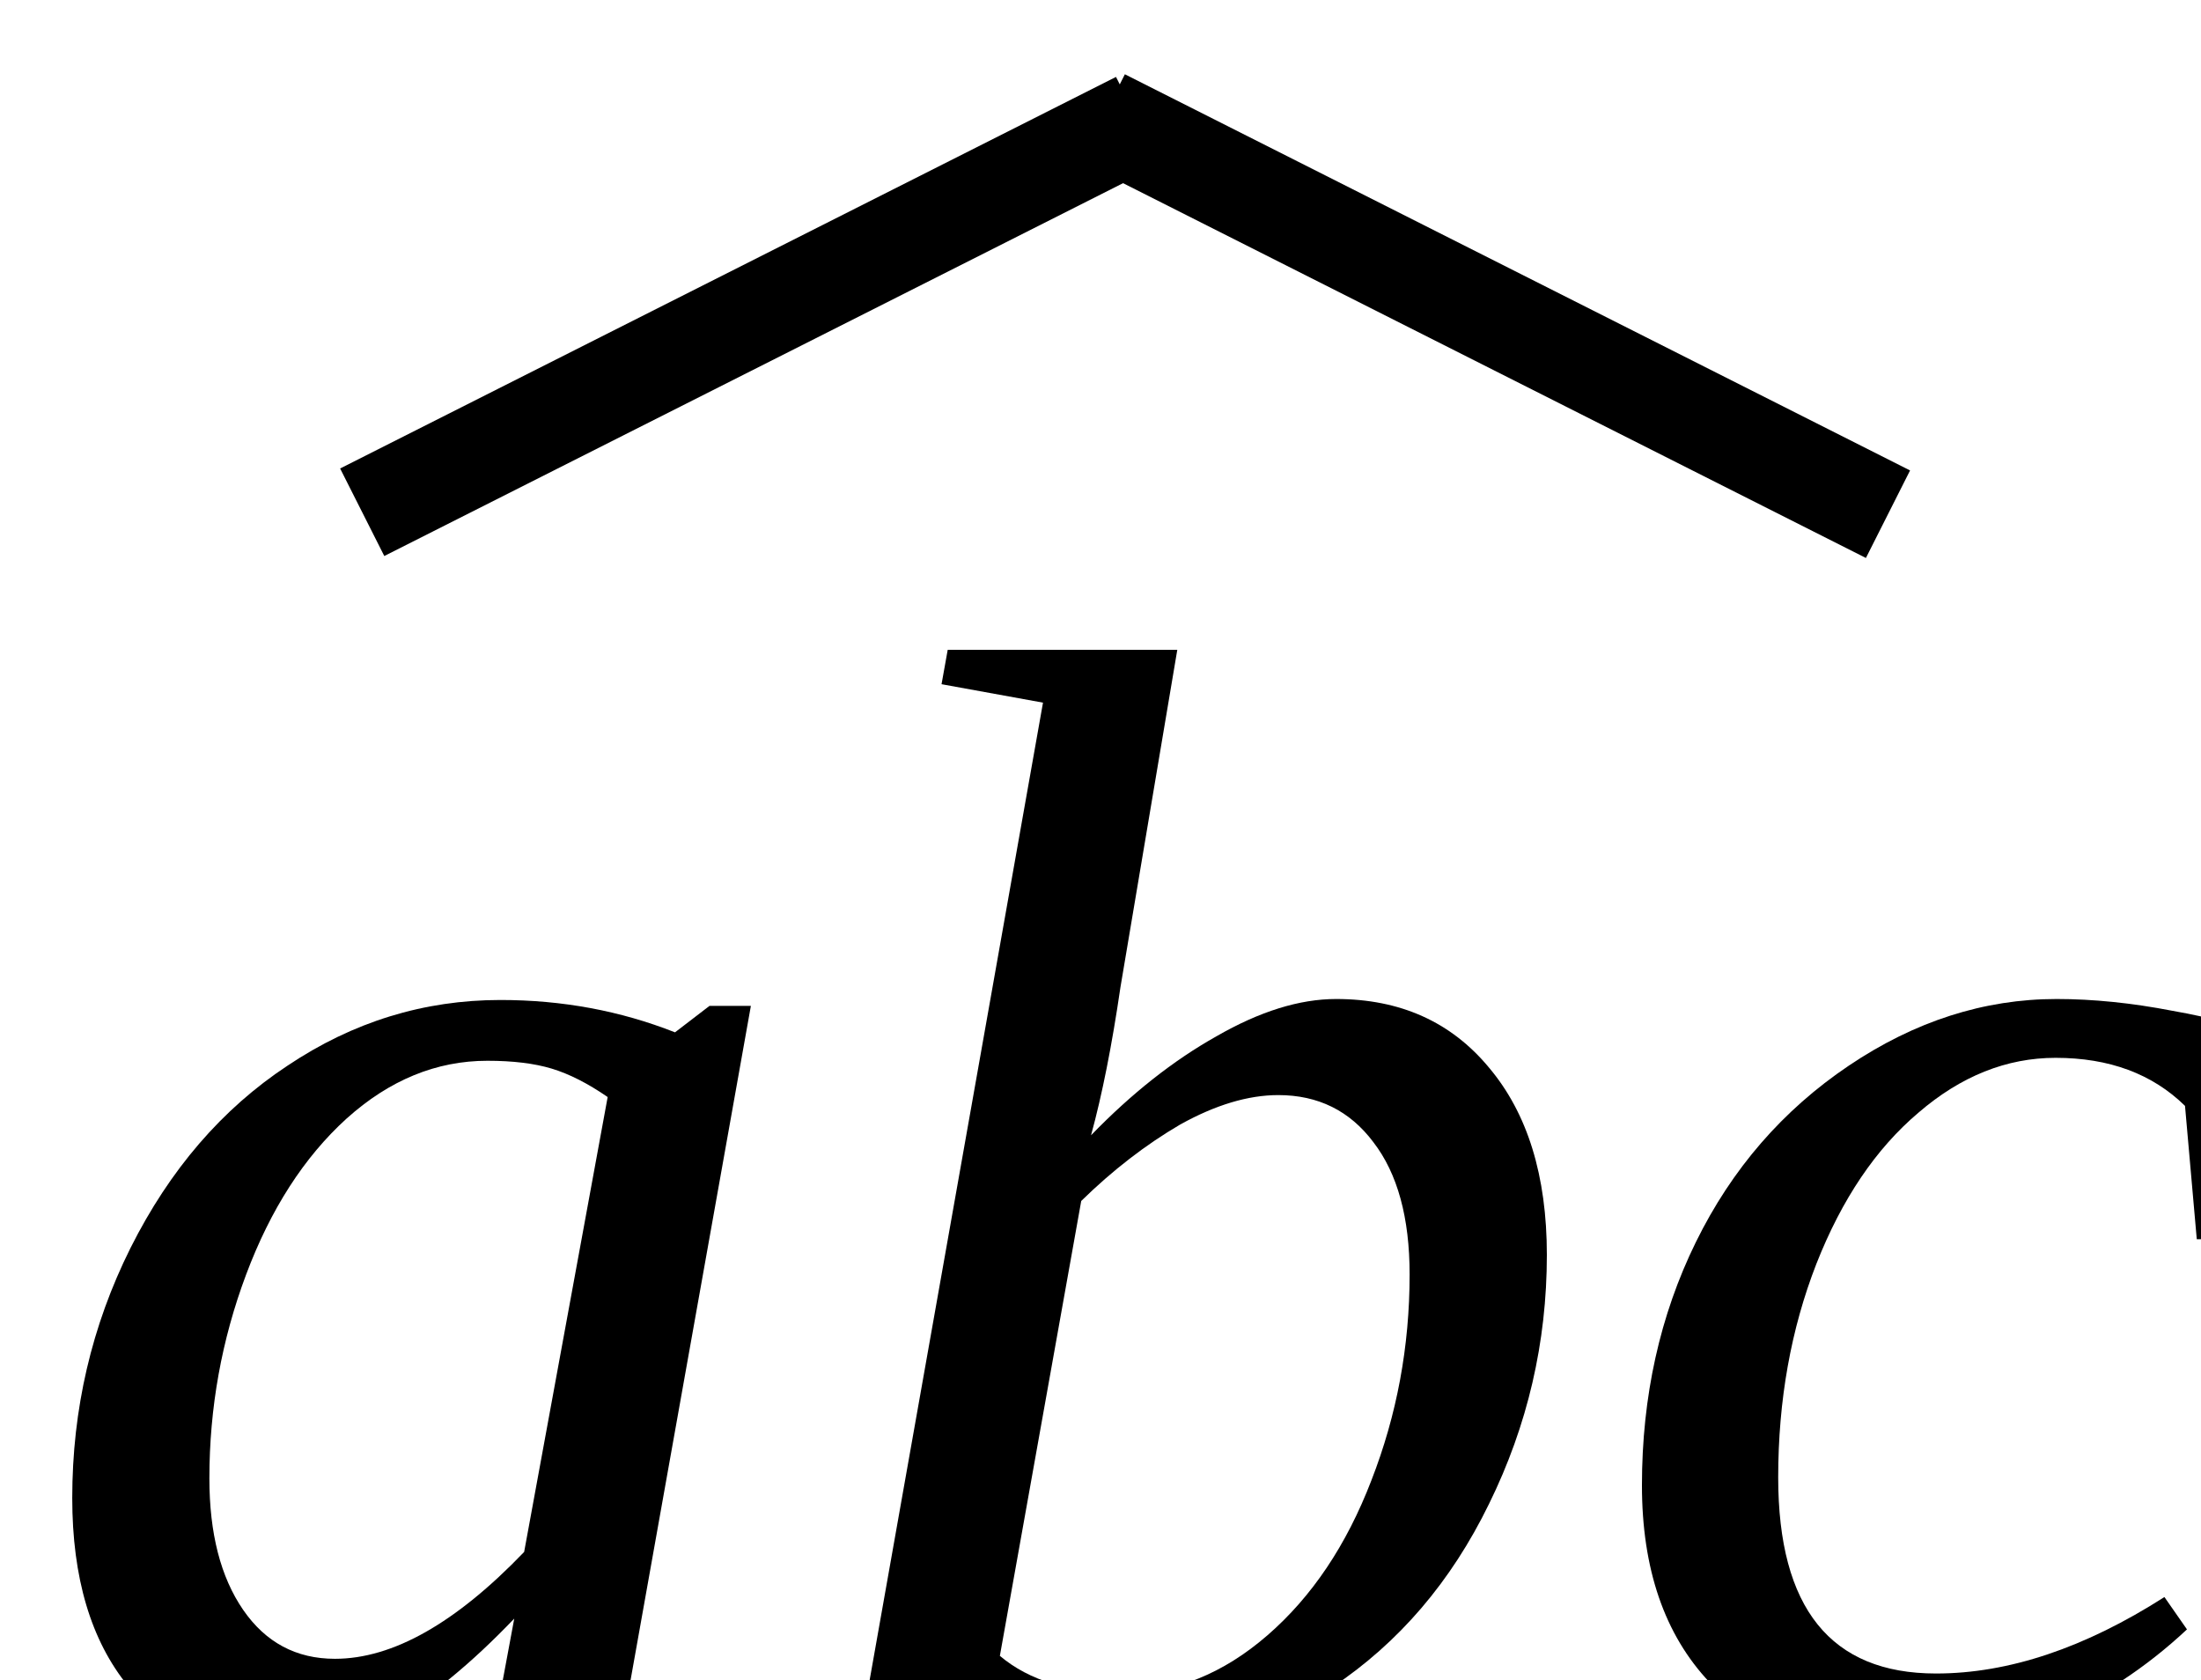
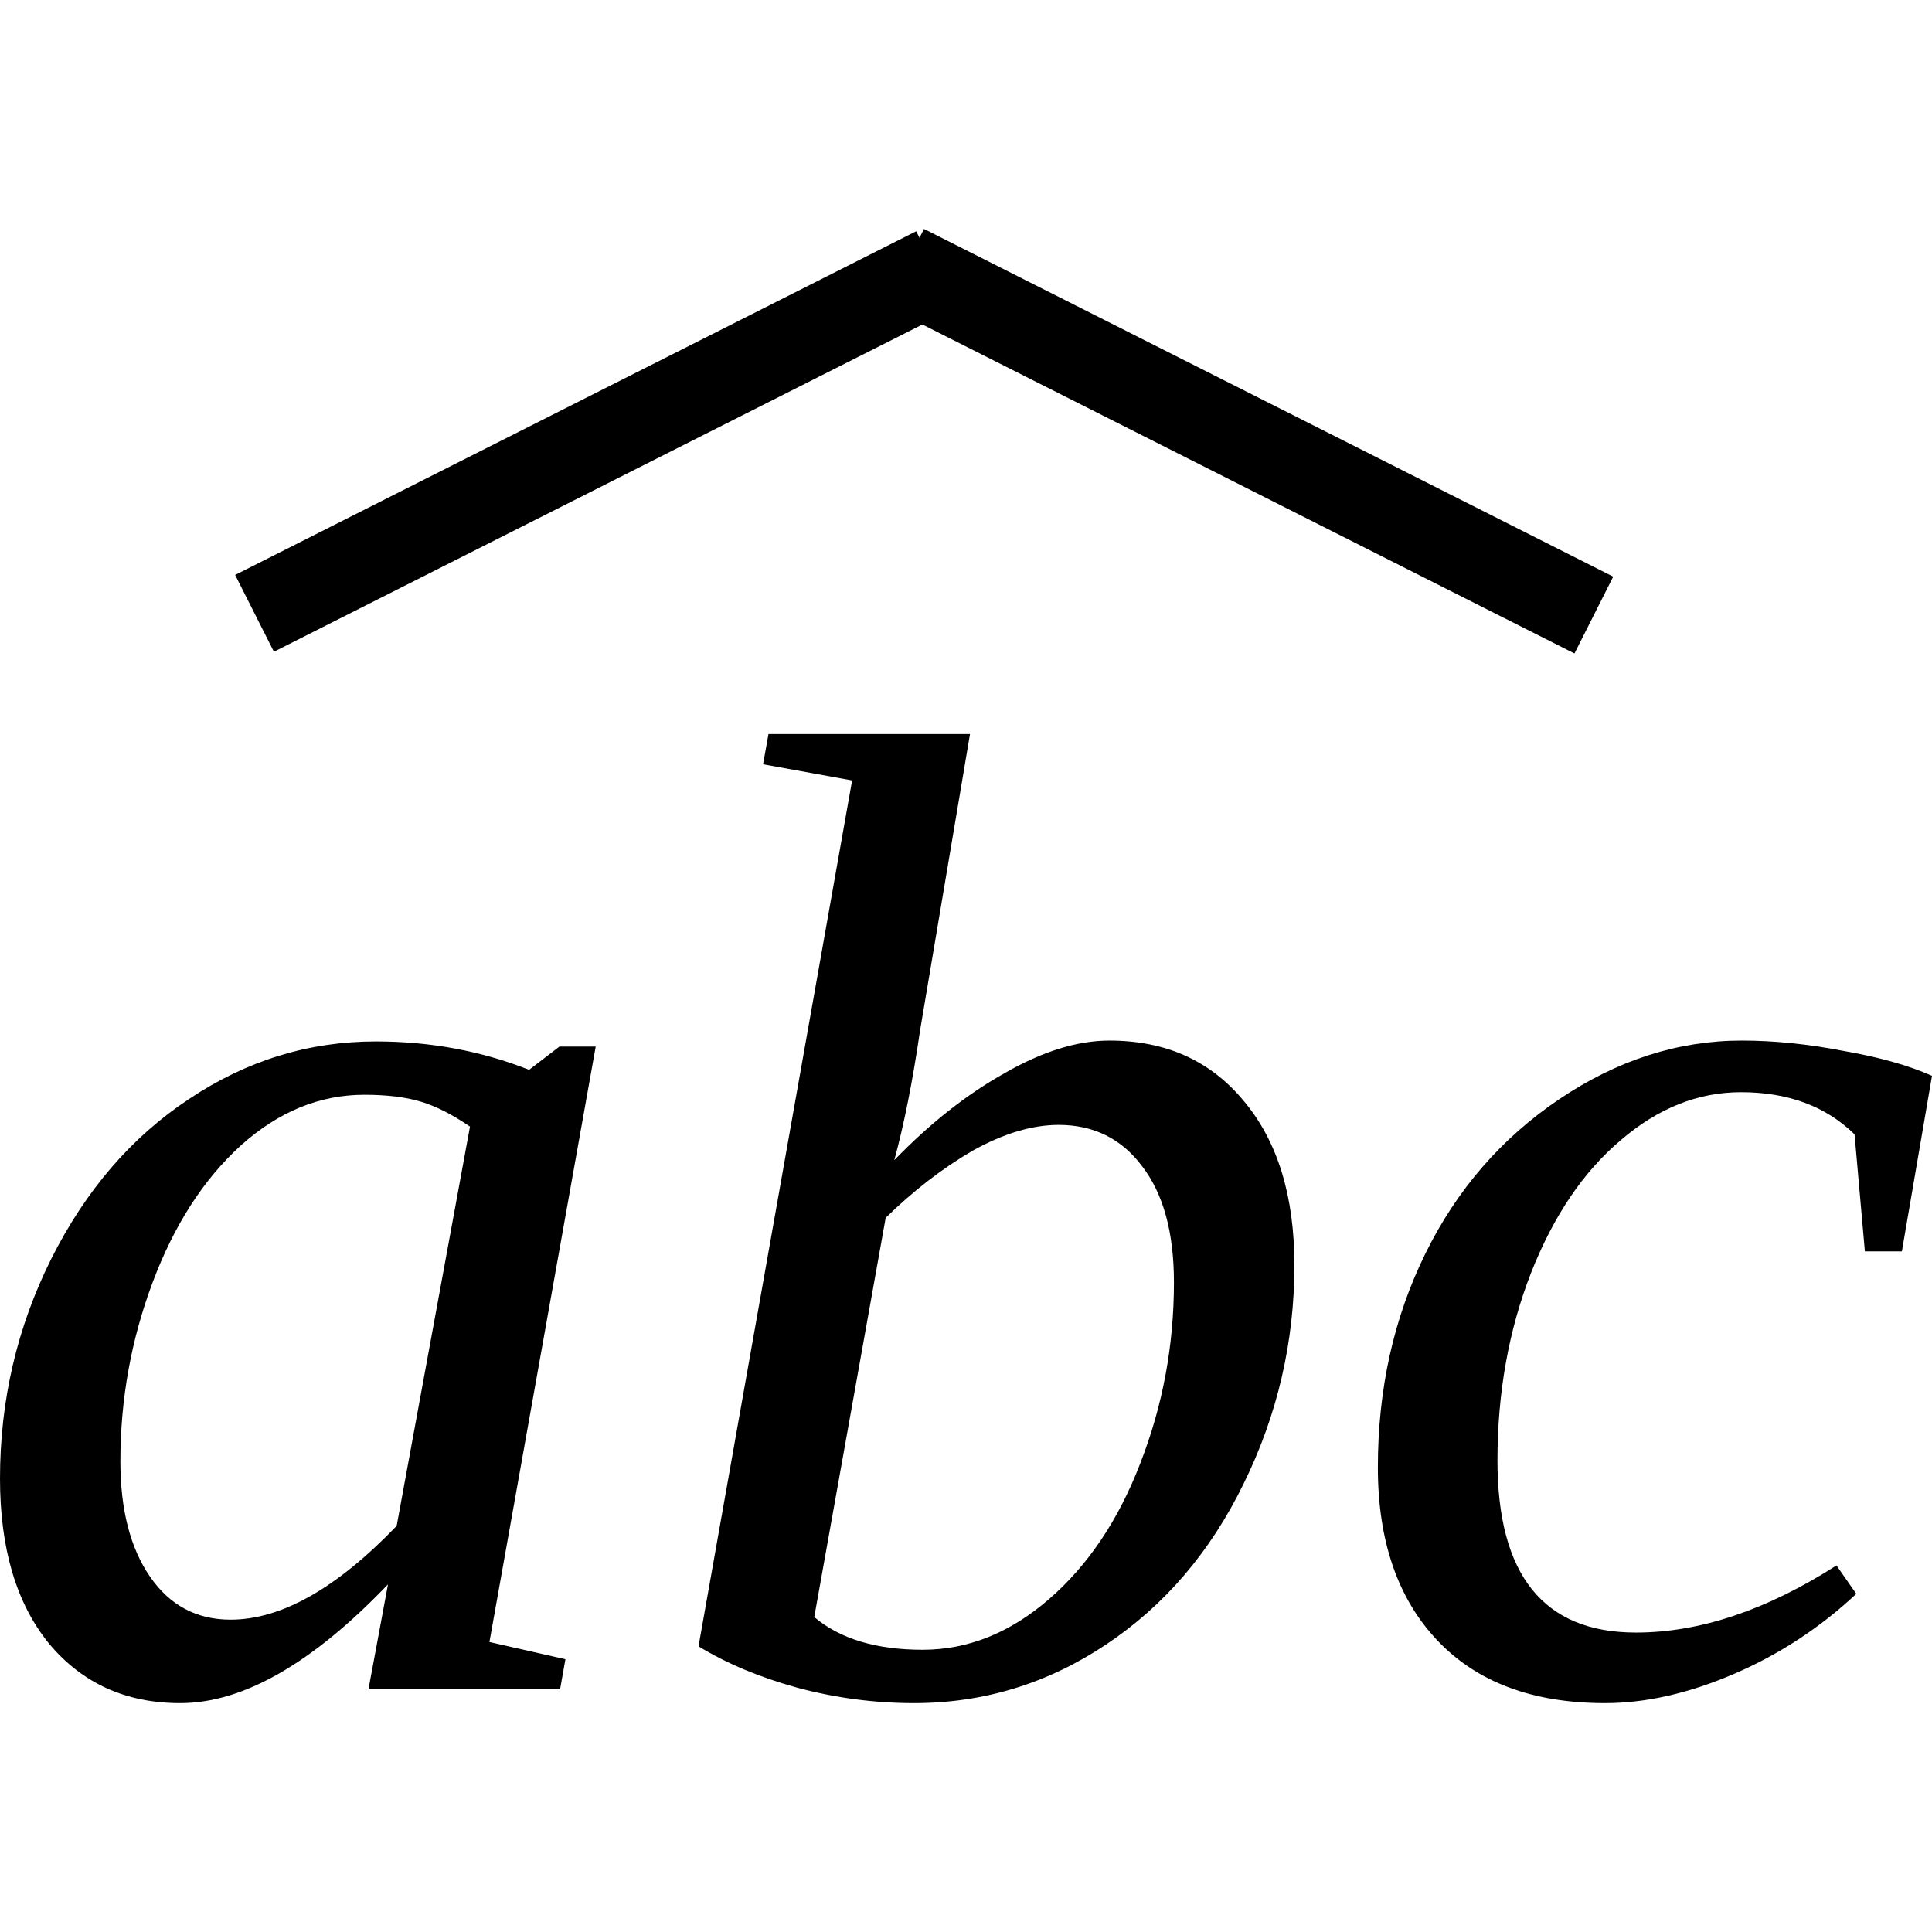
- <svg xmlns="http://www.w3.org/2000/svg" version="1.1">
-   <path d="M 6.425,17.18 7.308,17.38 7.246,17.73 H 5.019 L 5.246,16.51 Q 3.925,17.89 2.831,17.89 1.886,17.89 1.308,17.2 0.737,16.5 0.737,15.28 0.737,13.92 1.331,12.73 1.933,11.53 2.933,10.87 3.933,10.2 5.105,10.2 6.05,10.2 6.886,10.53 L 7.238,10.26 H 7.66 Z M 6.199,11.19 Q 5.894,10.98 5.628,10.9 5.363,10.82 4.972,10.82 4.191,10.82 3.535,11.41 2.886,12 2.511,13 2.136,14 2.136,15.08 2.136,15.92 2.48,16.42 2.824,16.92 3.417,16.92 4.3,16.92 5.347,15.83 Z" />
-   <path d="M 10.64,7.167 9.605,6.979 9.668,6.628 H 12.01 L 11.43,10.07 Q 11.3,10.96 11.13,11.58 11.75,10.94 12.41,10.57 13.07,10.19 13.63,10.19 14.61,10.19 15.19,10.89 15.78,11.59 15.78,12.8 15.78,14.14 15.19,15.34 14.61,16.53 13.59,17.21 12.57,17.89 11.36,17.89 10.67,17.89 10,17.71 9.347,17.53 8.855,17.23 Z M 10.2,16.89 Q 10.65,17.27 11.46,17.27 12.25,17.27 12.93,16.68 13.61,16.09 13.99,15.1 14.38,14.1 14.38,13 14.38,12.13 14.01,11.65 13.65,11.17 13.04,11.17 12.58,11.17 12.04,11.47 11.51,11.78 11.03,12.25 Z" />
-   <path d="M 22.31,16.62 Q 21.68,17.21 20.89,17.55 20.1,17.89 19.39,17.89 18.13,17.89 17.44,17.16 16.75,16.43 16.75,15.15 16.75,13.79 17.3,12.67 17.85,11.55 18.86,10.87 19.87,10.19 20.98,10.19 21.54,10.19 22.16,10.31 22.79,10.42 23.19,10.6 L 22.84,12.64 H 22.41 L 22.29,11.28 Q 21.79,10.79 20.97,10.79 20.22,10.79 19.57,11.35 18.92,11.9 18.53,12.89 18.14,13.89 18.14,15.07 18.14,17.07 19.75,17.07 20.86,17.07 22.08,16.29 Z" />
-   <path style="stroke:#000000;stroke-width:1px;" d="M 3.695,5.225 11.61,1.231" />
-   <path style="stroke:#000000;stroke-width:1px;" d="M 11.25,1.204 19.26,5.245" />
+ <svg xmlns="http://www.w3.org/2000/svg" version="1.1" id="svg12" width="22.453" height="22.453">
+   <defs id="defs16" />
+   <path d="m 5.688,19.083 0.883,0.2 -0.062,0.35 h -2.227 l 0.227,-1.22 q -1.321,1.38 -2.415,1.38 -0.945,0 -1.523,-0.69 -0.571,-0.7 -0.571,-1.92 0,-1.36 0.594,-2.55 0.602,-1.2 1.602,-1.86 1,-0.67 2.172,-0.67 0.945,0 1.781,0.33 l 0.352,-0.27 h 0.422 z m -0.226,-5.99 q -0.305,-0.21 -0.571,-0.29 -0.265,-0.08 -0.656,-0.08 -0.781,0 -1.437,0.59 -0.649,0.59 -1.024,1.59 -0.375,1 -0.375,2.08 0,0.84 0.344,1.34 0.344,0.5 0.937,0.5 0.883,0 1.93,-1.09 z" id="path2" />
+   <path d="m 9.903,9.07 -1.035,-0.188 0.063,-0.351 H 11.273 l -0.58,3.442 q -0.13,0.89 -0.3,1.51 0.62,-0.64 1.28,-1.01 0.66,-0.38 1.22,-0.38 0.98,0 1.56,0.7 0.59,0.7 0.59,1.91 0,1.34 -0.59,2.54 -0.58,1.19 -1.6,1.87 -1.02,0.68 -2.23,0.68 -0.69,0 -1.36,-0.18 -0.653,-0.18 -1.145,-0.48 z m -0.44,9.723 q 0.45,0.38 1.26,0.38 0.79,0 1.47,-0.59 0.68,-0.59 1.06,-1.58 0.39,-1 0.39,-2.1 0,-0.87 -0.37,-1.35 -0.36,-0.48 -0.97,-0.48 -0.46,0 -1,0.3 -0.53,0.31 -1.01,0.78 z" id="path4" />
+   <path d="m 21.573,18.523 q -0.63,0.59 -1.42,0.93 -0.79,0.34 -1.5,0.34 -1.26,0 -1.95,-0.73 -0.69,-0.73 -0.69,-2.01 0,-1.36 0.55,-2.48 0.55,-1.12 1.56,-1.8 1.01,-0.68 2.12,-0.68 0.56,0 1.18,0.12 0.63,0.11 1.03,0.29 l -0.35,2.04 h -0.43 l -0.12,-1.36 q -0.5,-0.49 -1.32,-0.49 -0.75,0 -1.4,0.56 -0.65,0.55 -1.04,1.54 -0.39,1 -0.39,2.18 0,2 1.61,2 1.11,0 2.33,-0.78 z" id="path6" />
+   <path style="stroke:#000000;stroke-width:1px" d="M 2.958,7.128 10.873,3.134" id="path8" />
+   <path style="stroke:#000000;stroke-width:1px" d="m 10.513,3.107 8.01,4.041" id="path10" />
</svg>
